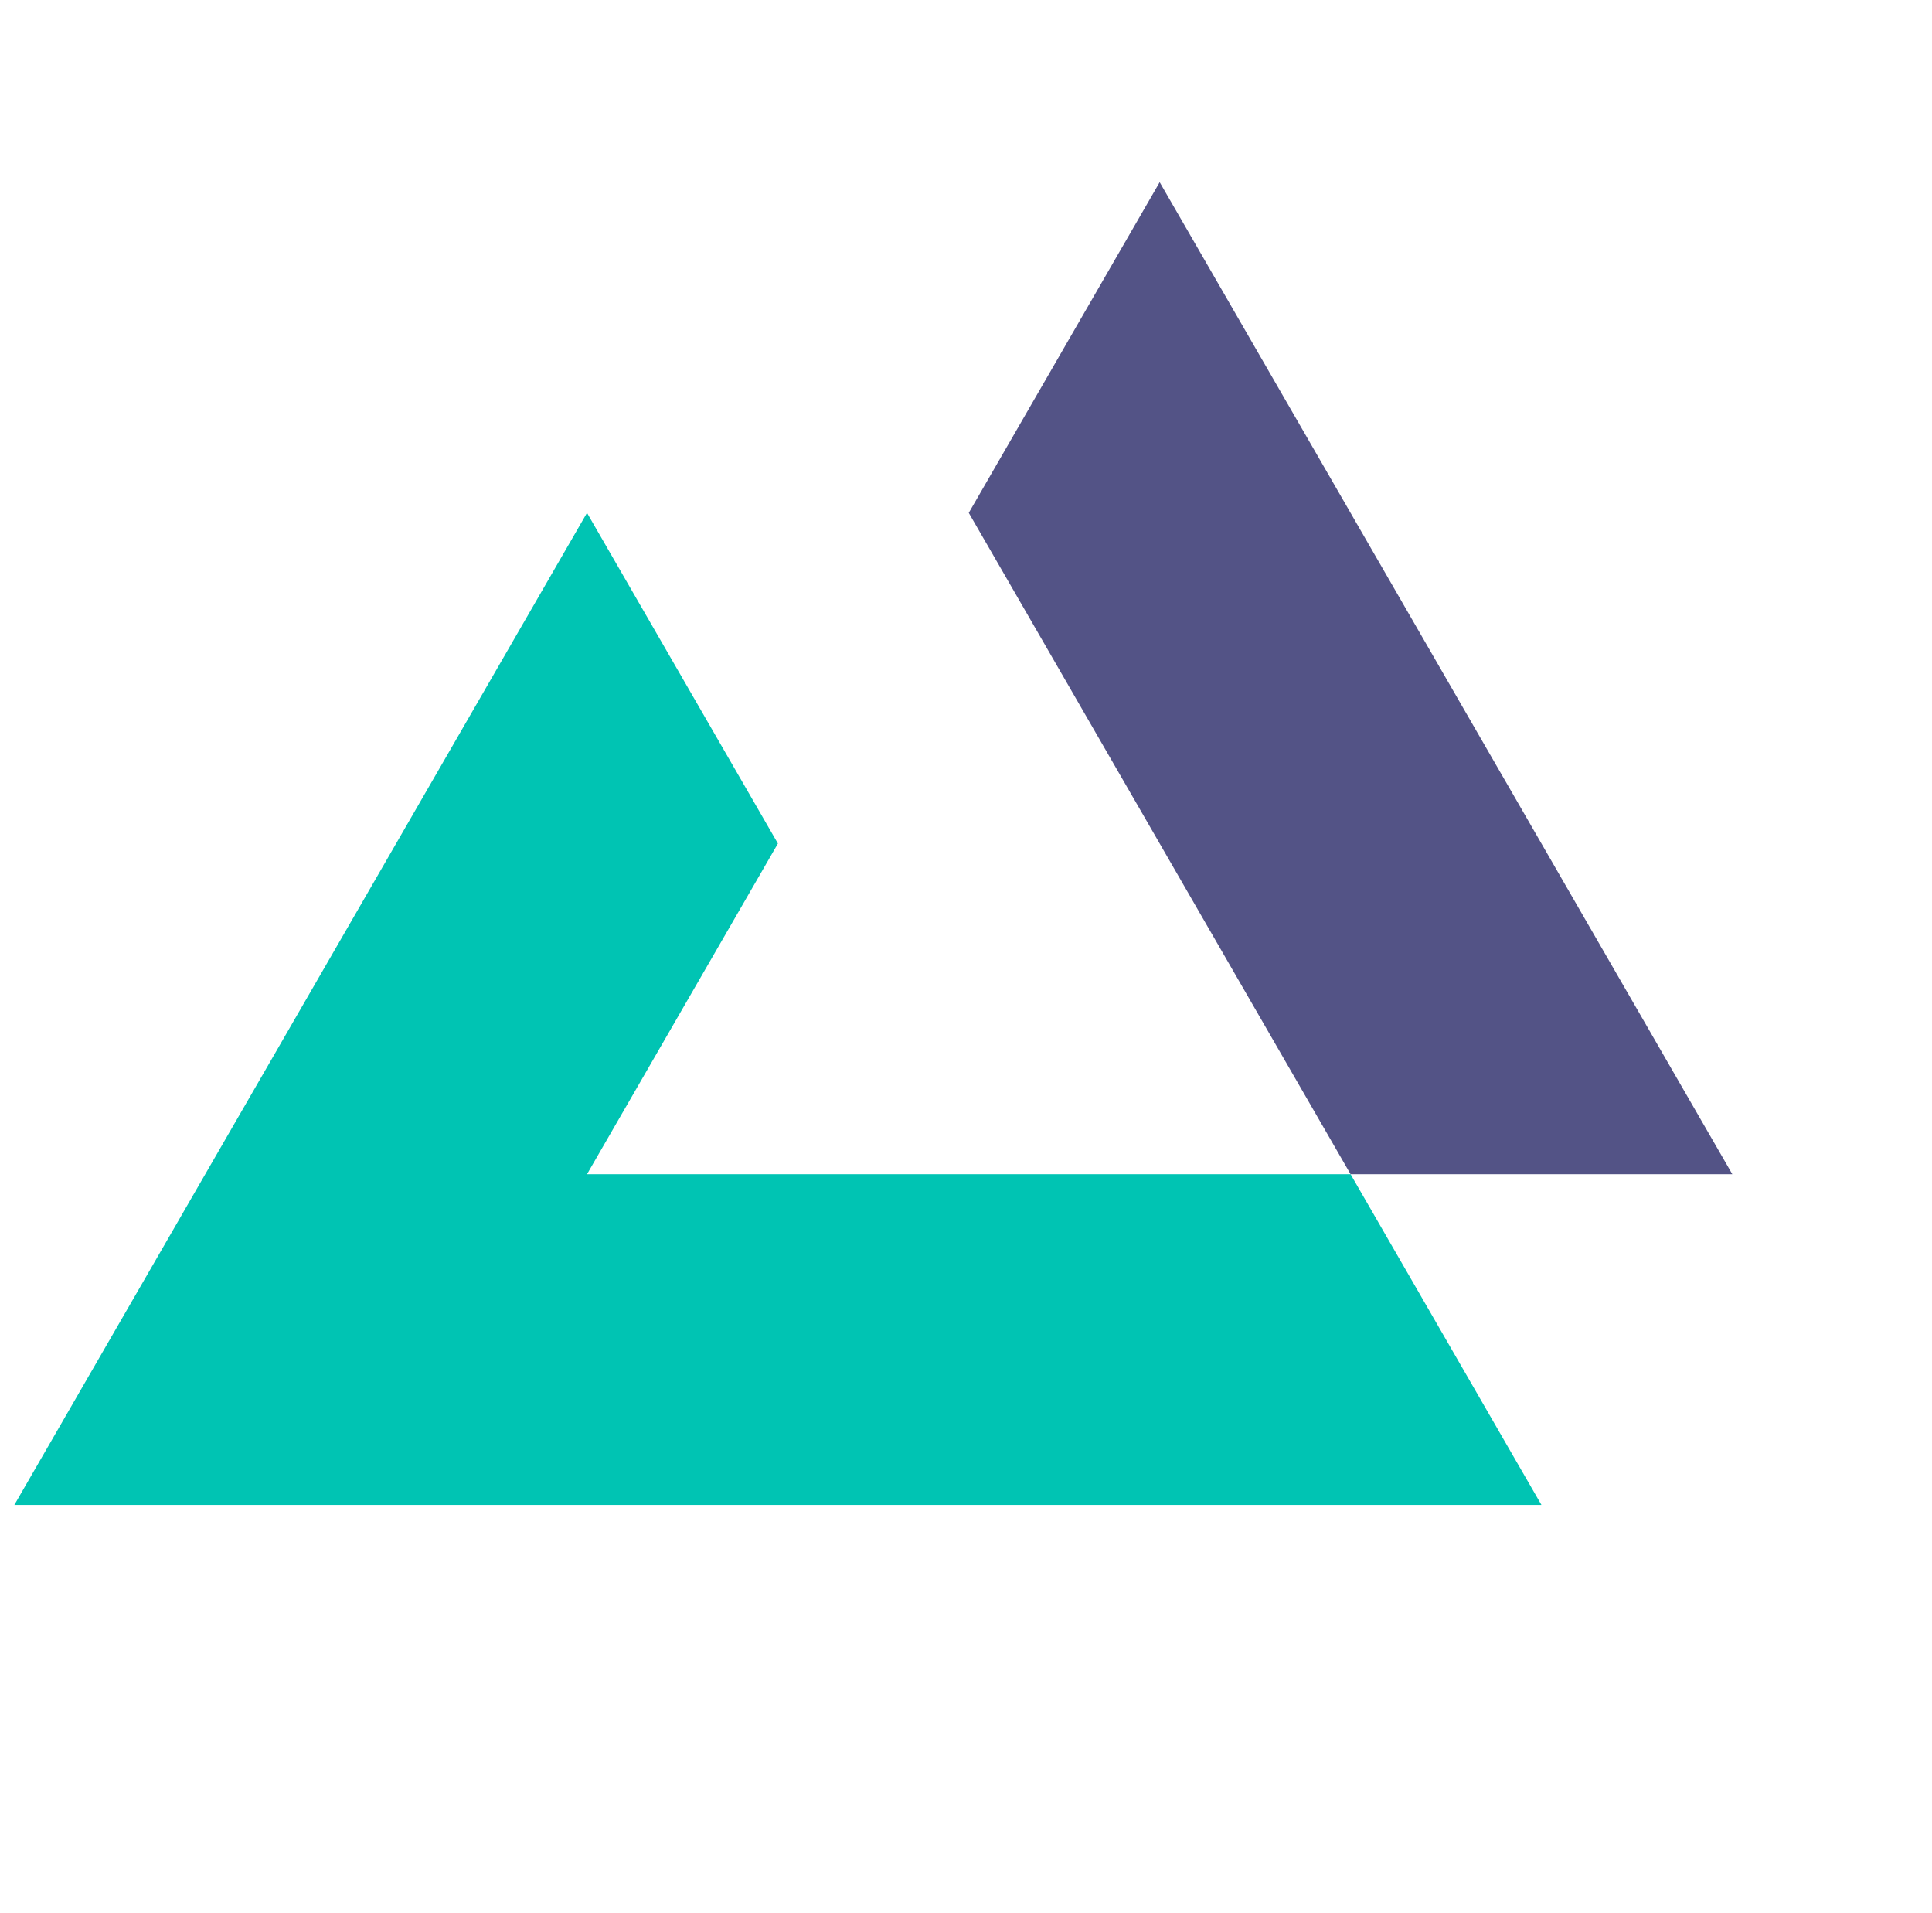
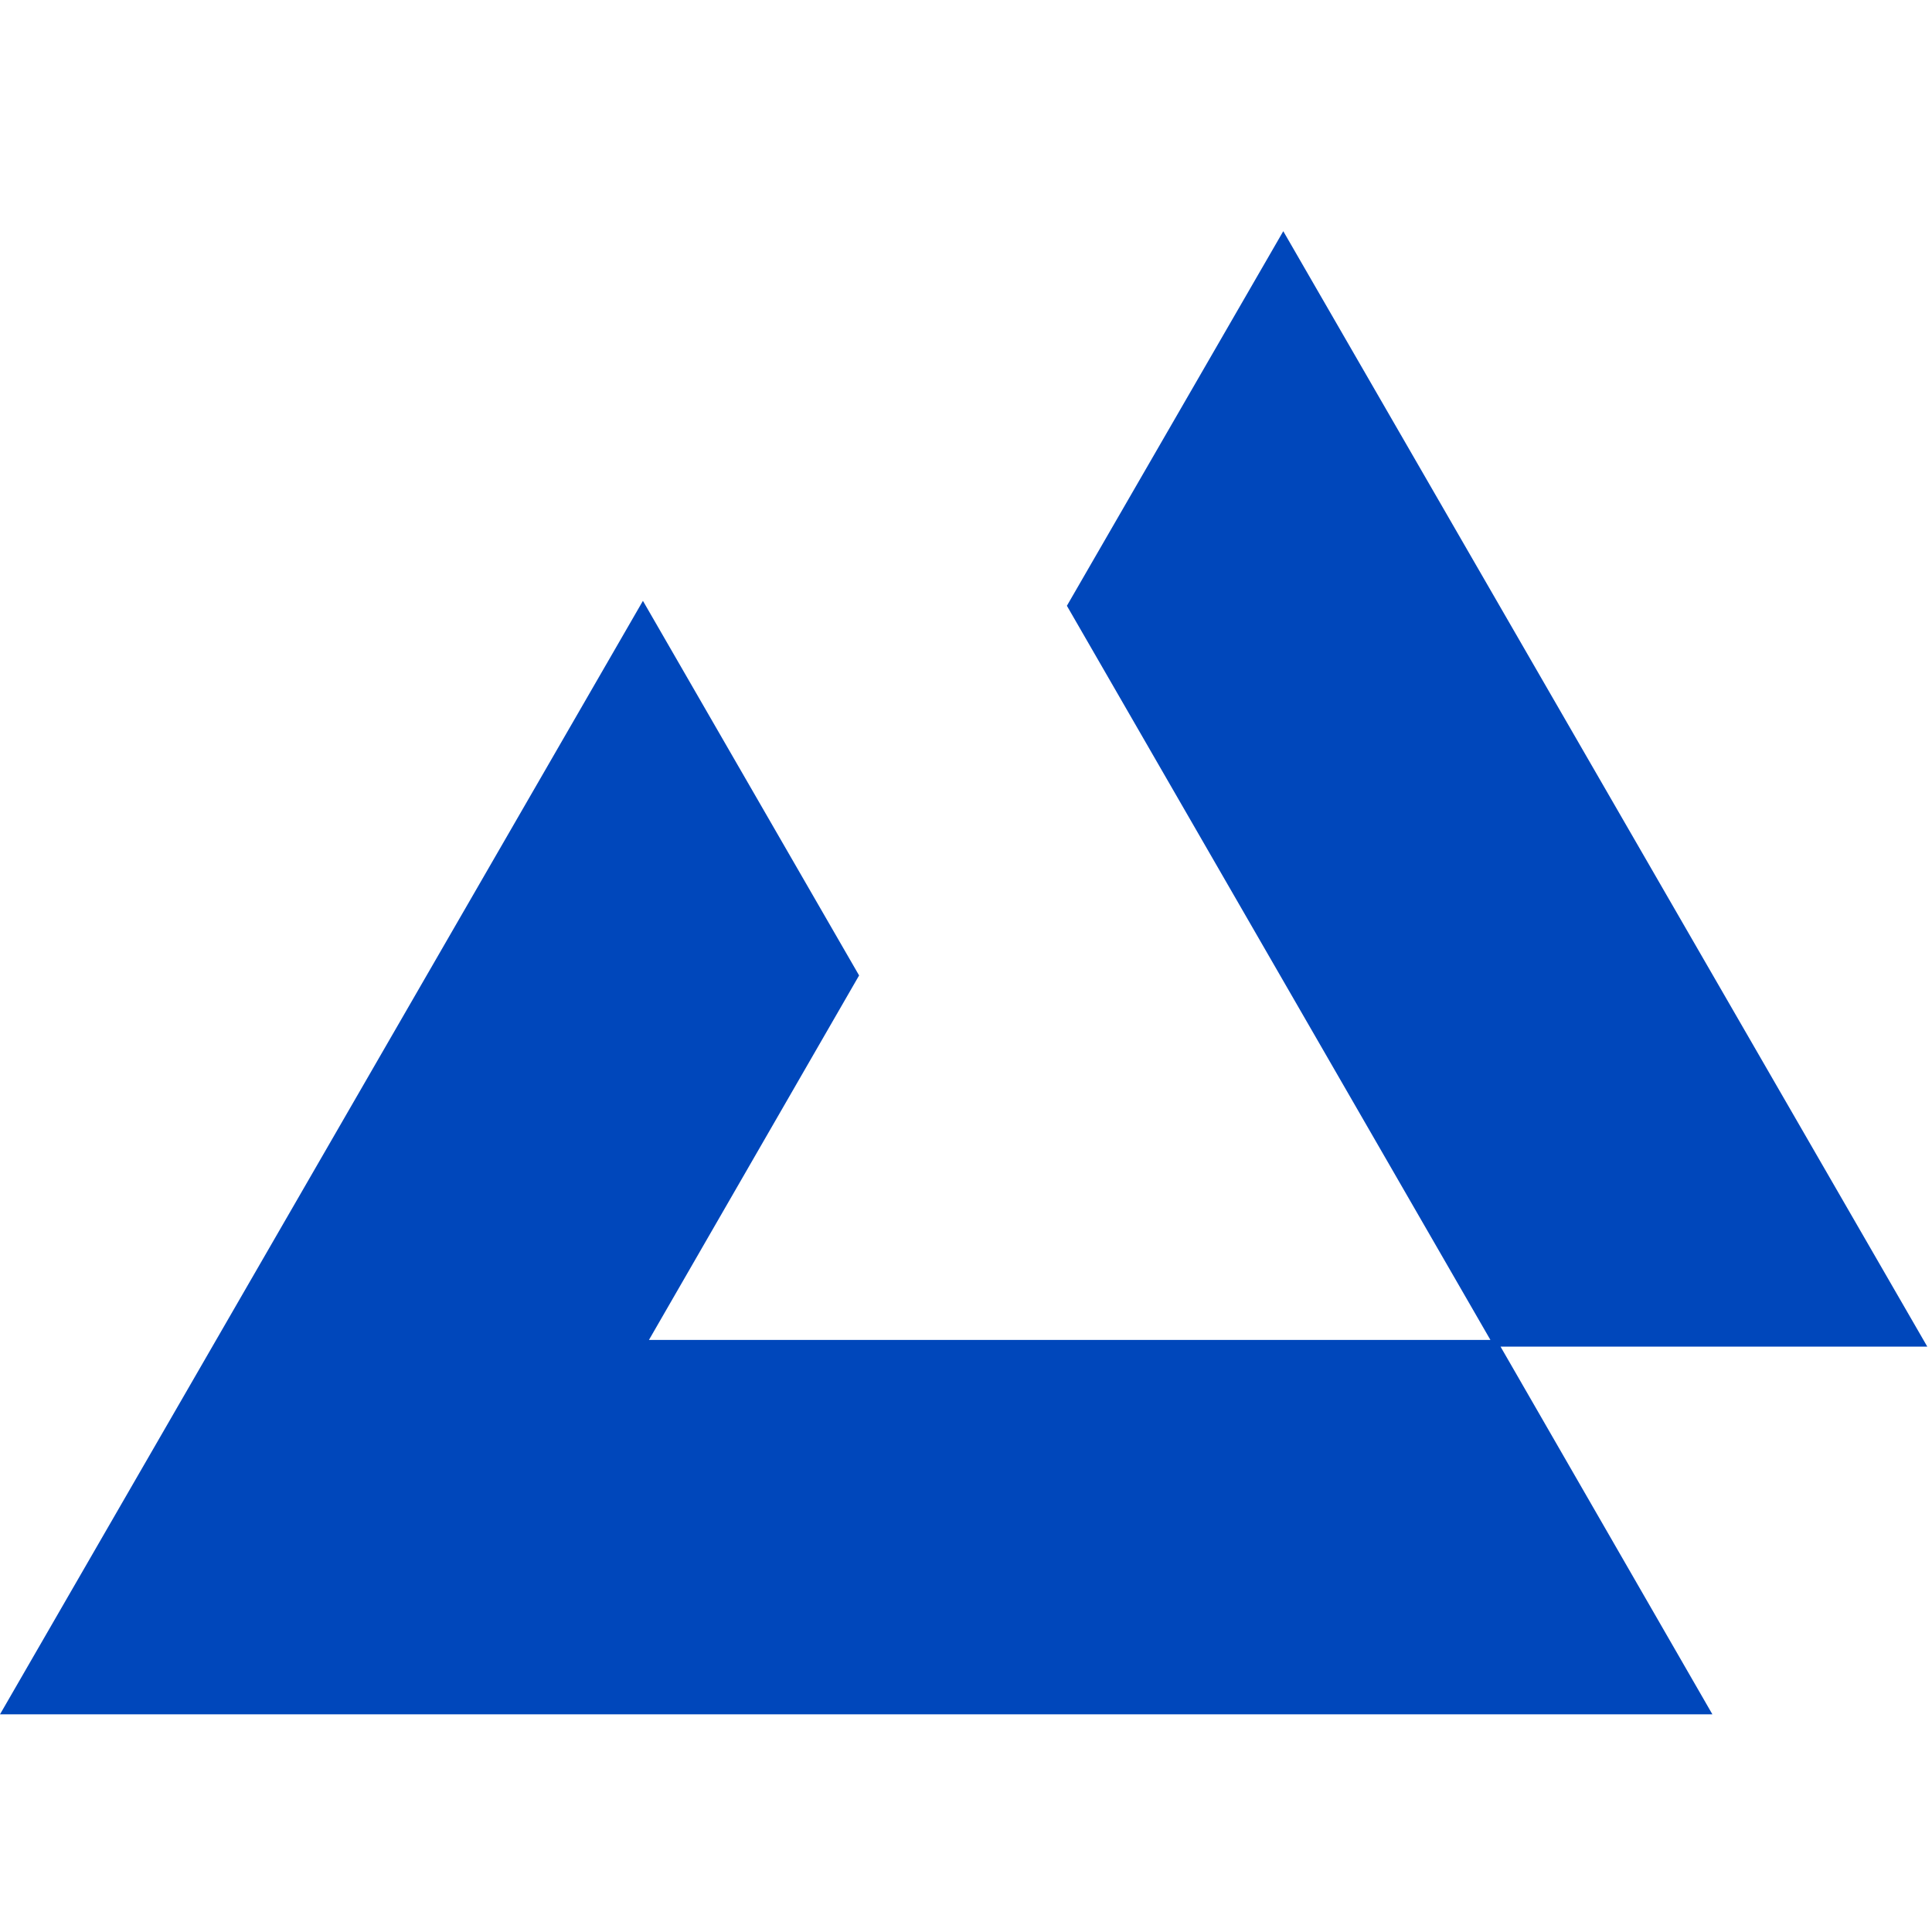
- <svg xmlns="http://www.w3.org/2000/svg" width="99" height="98" viewBox="0 0 99 98" fill="none">
-   <path d="M69.207 60.161H30.079L39.862 43.217L30.079 26.275L0.735 77.103H78.987L69.207 60.161Z" fill="#00C4B3" />
-   <path d="M88.769 60.161L59.424 9.333L49.642 26.275L69.207 60.161H88.769Z" fill="#535386" />
+ <svg xmlns="http://www.w3.org/2000/svg" width="90" height="90" viewBox="0 0 90 90" fill="none">
+   <path d="M49.7 28.22L69.43 62.42H30.23L40.02 45.44L29.95 27.99L0 79.86H79.77L69.9 62.73H89.78L59.78 10.77L49.7 28.22Z" fill="#0047BB" />
</svg>
